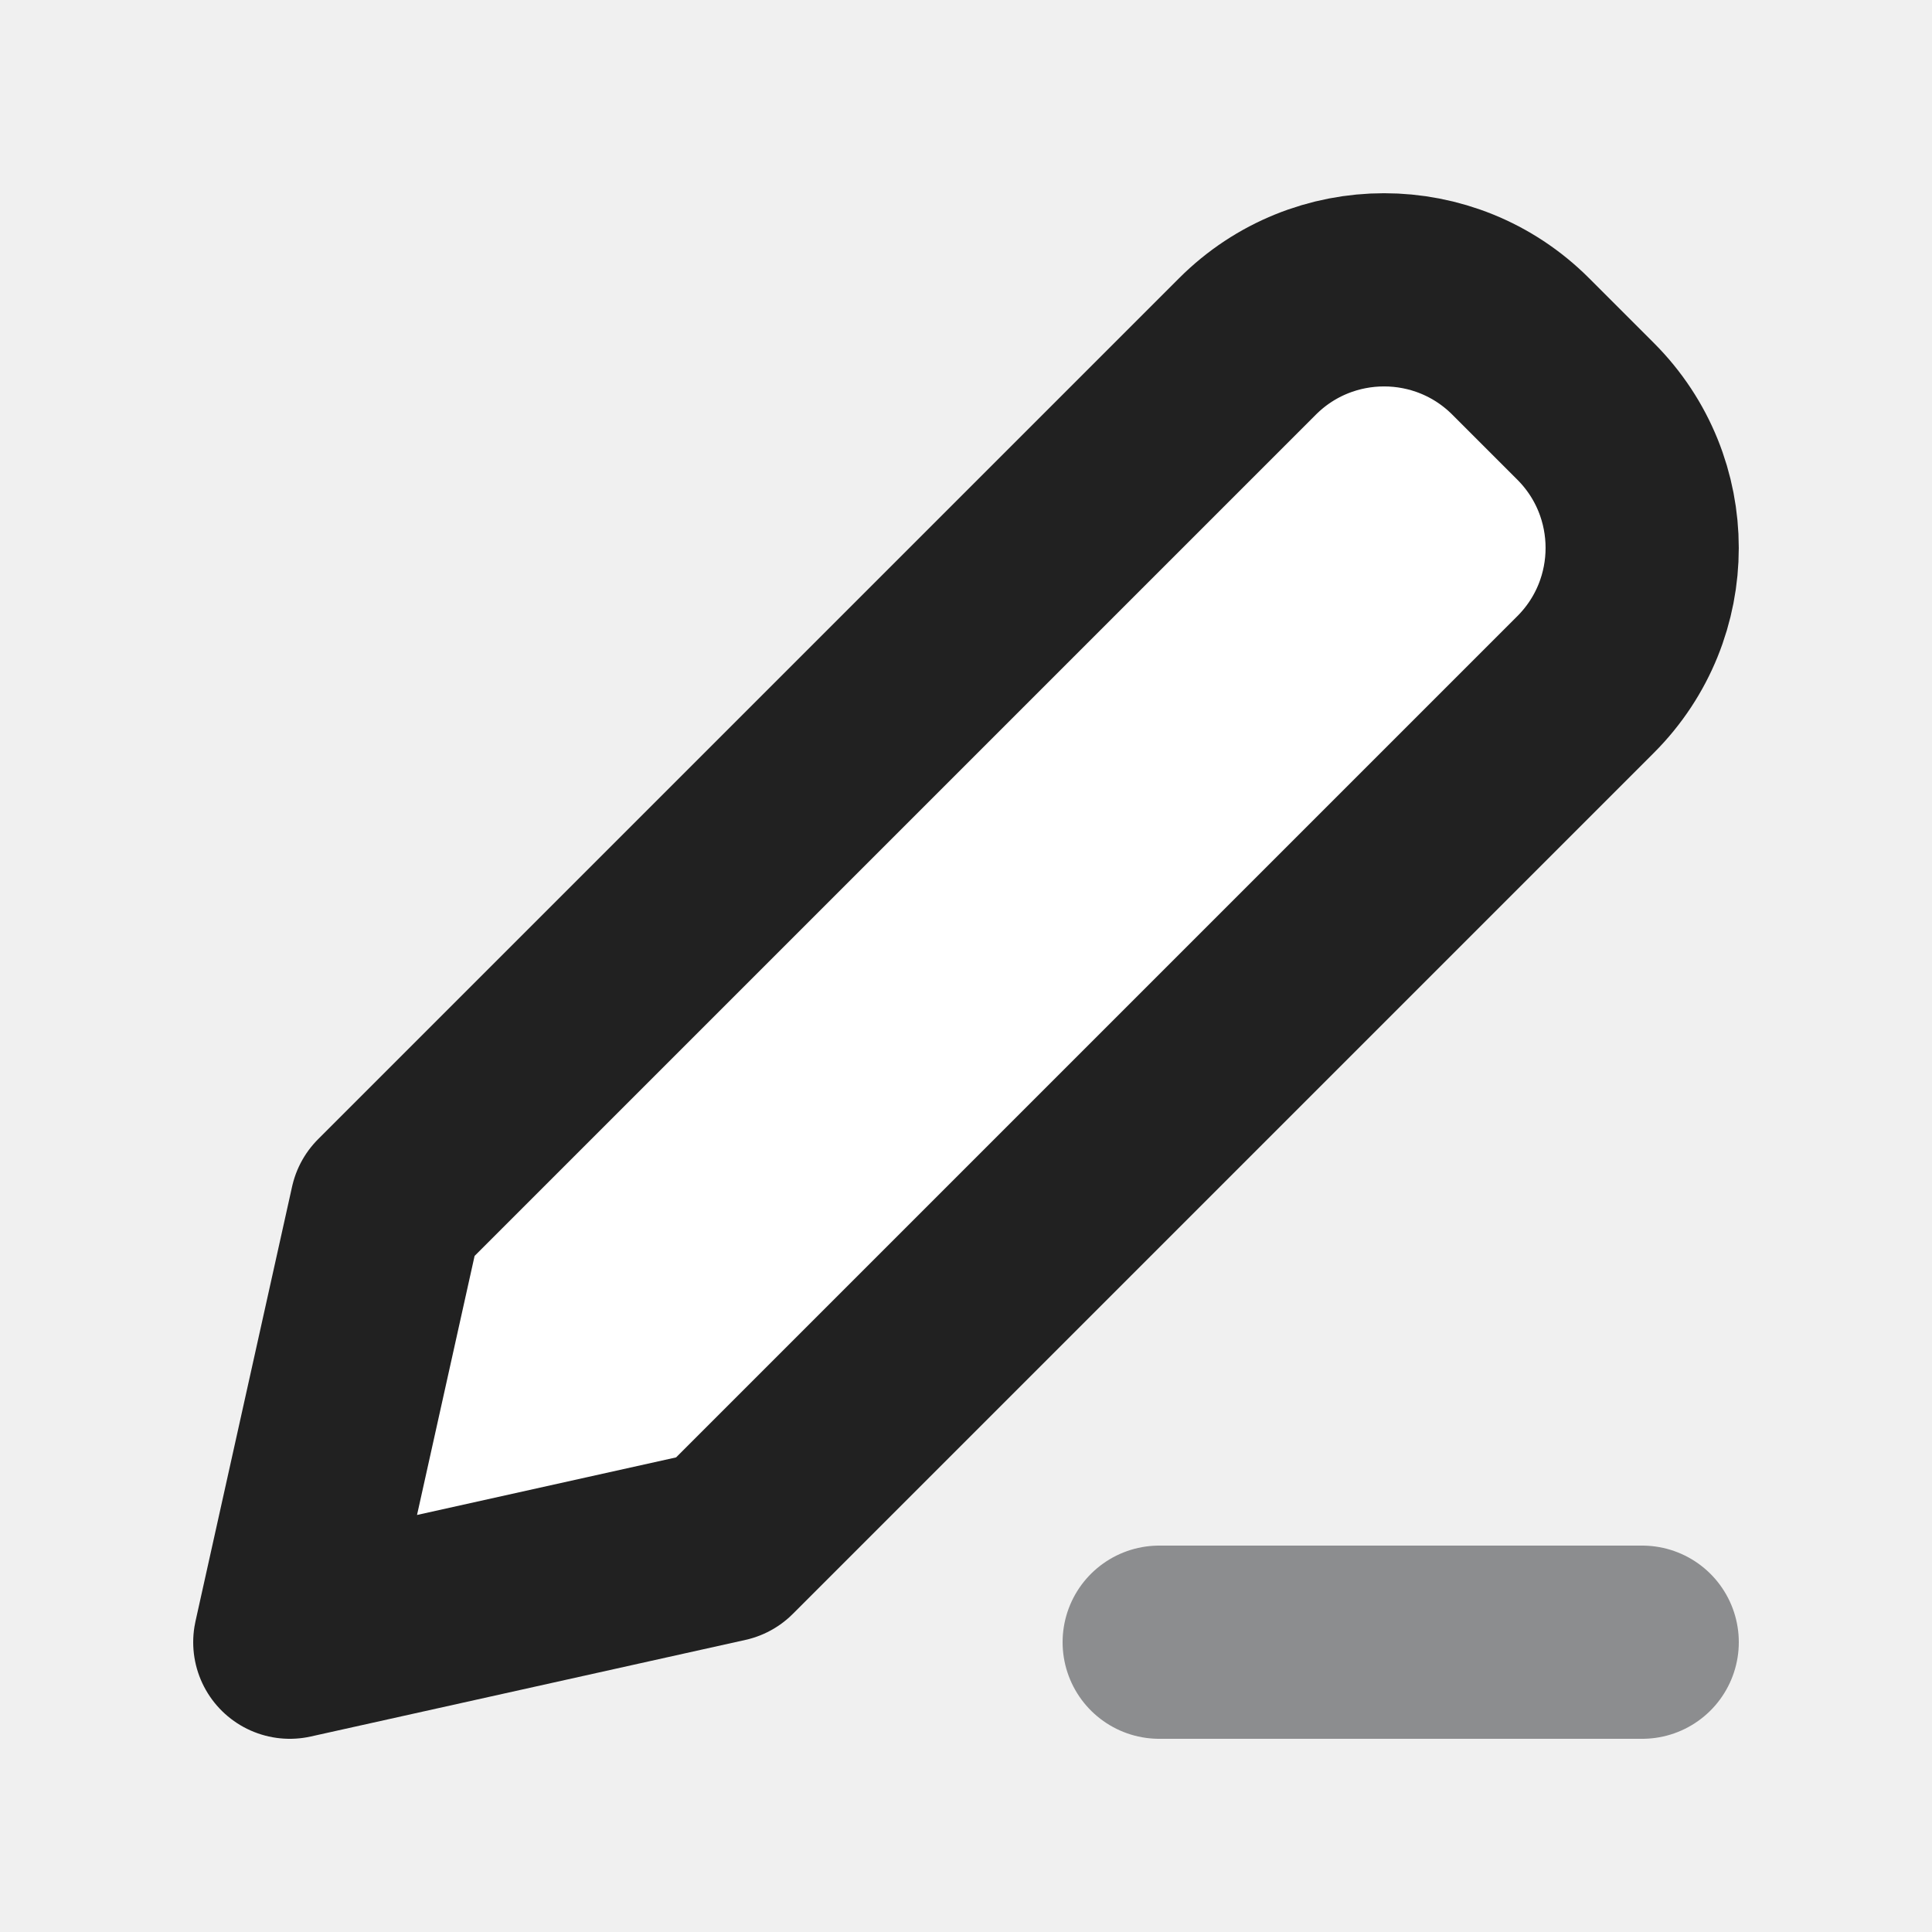
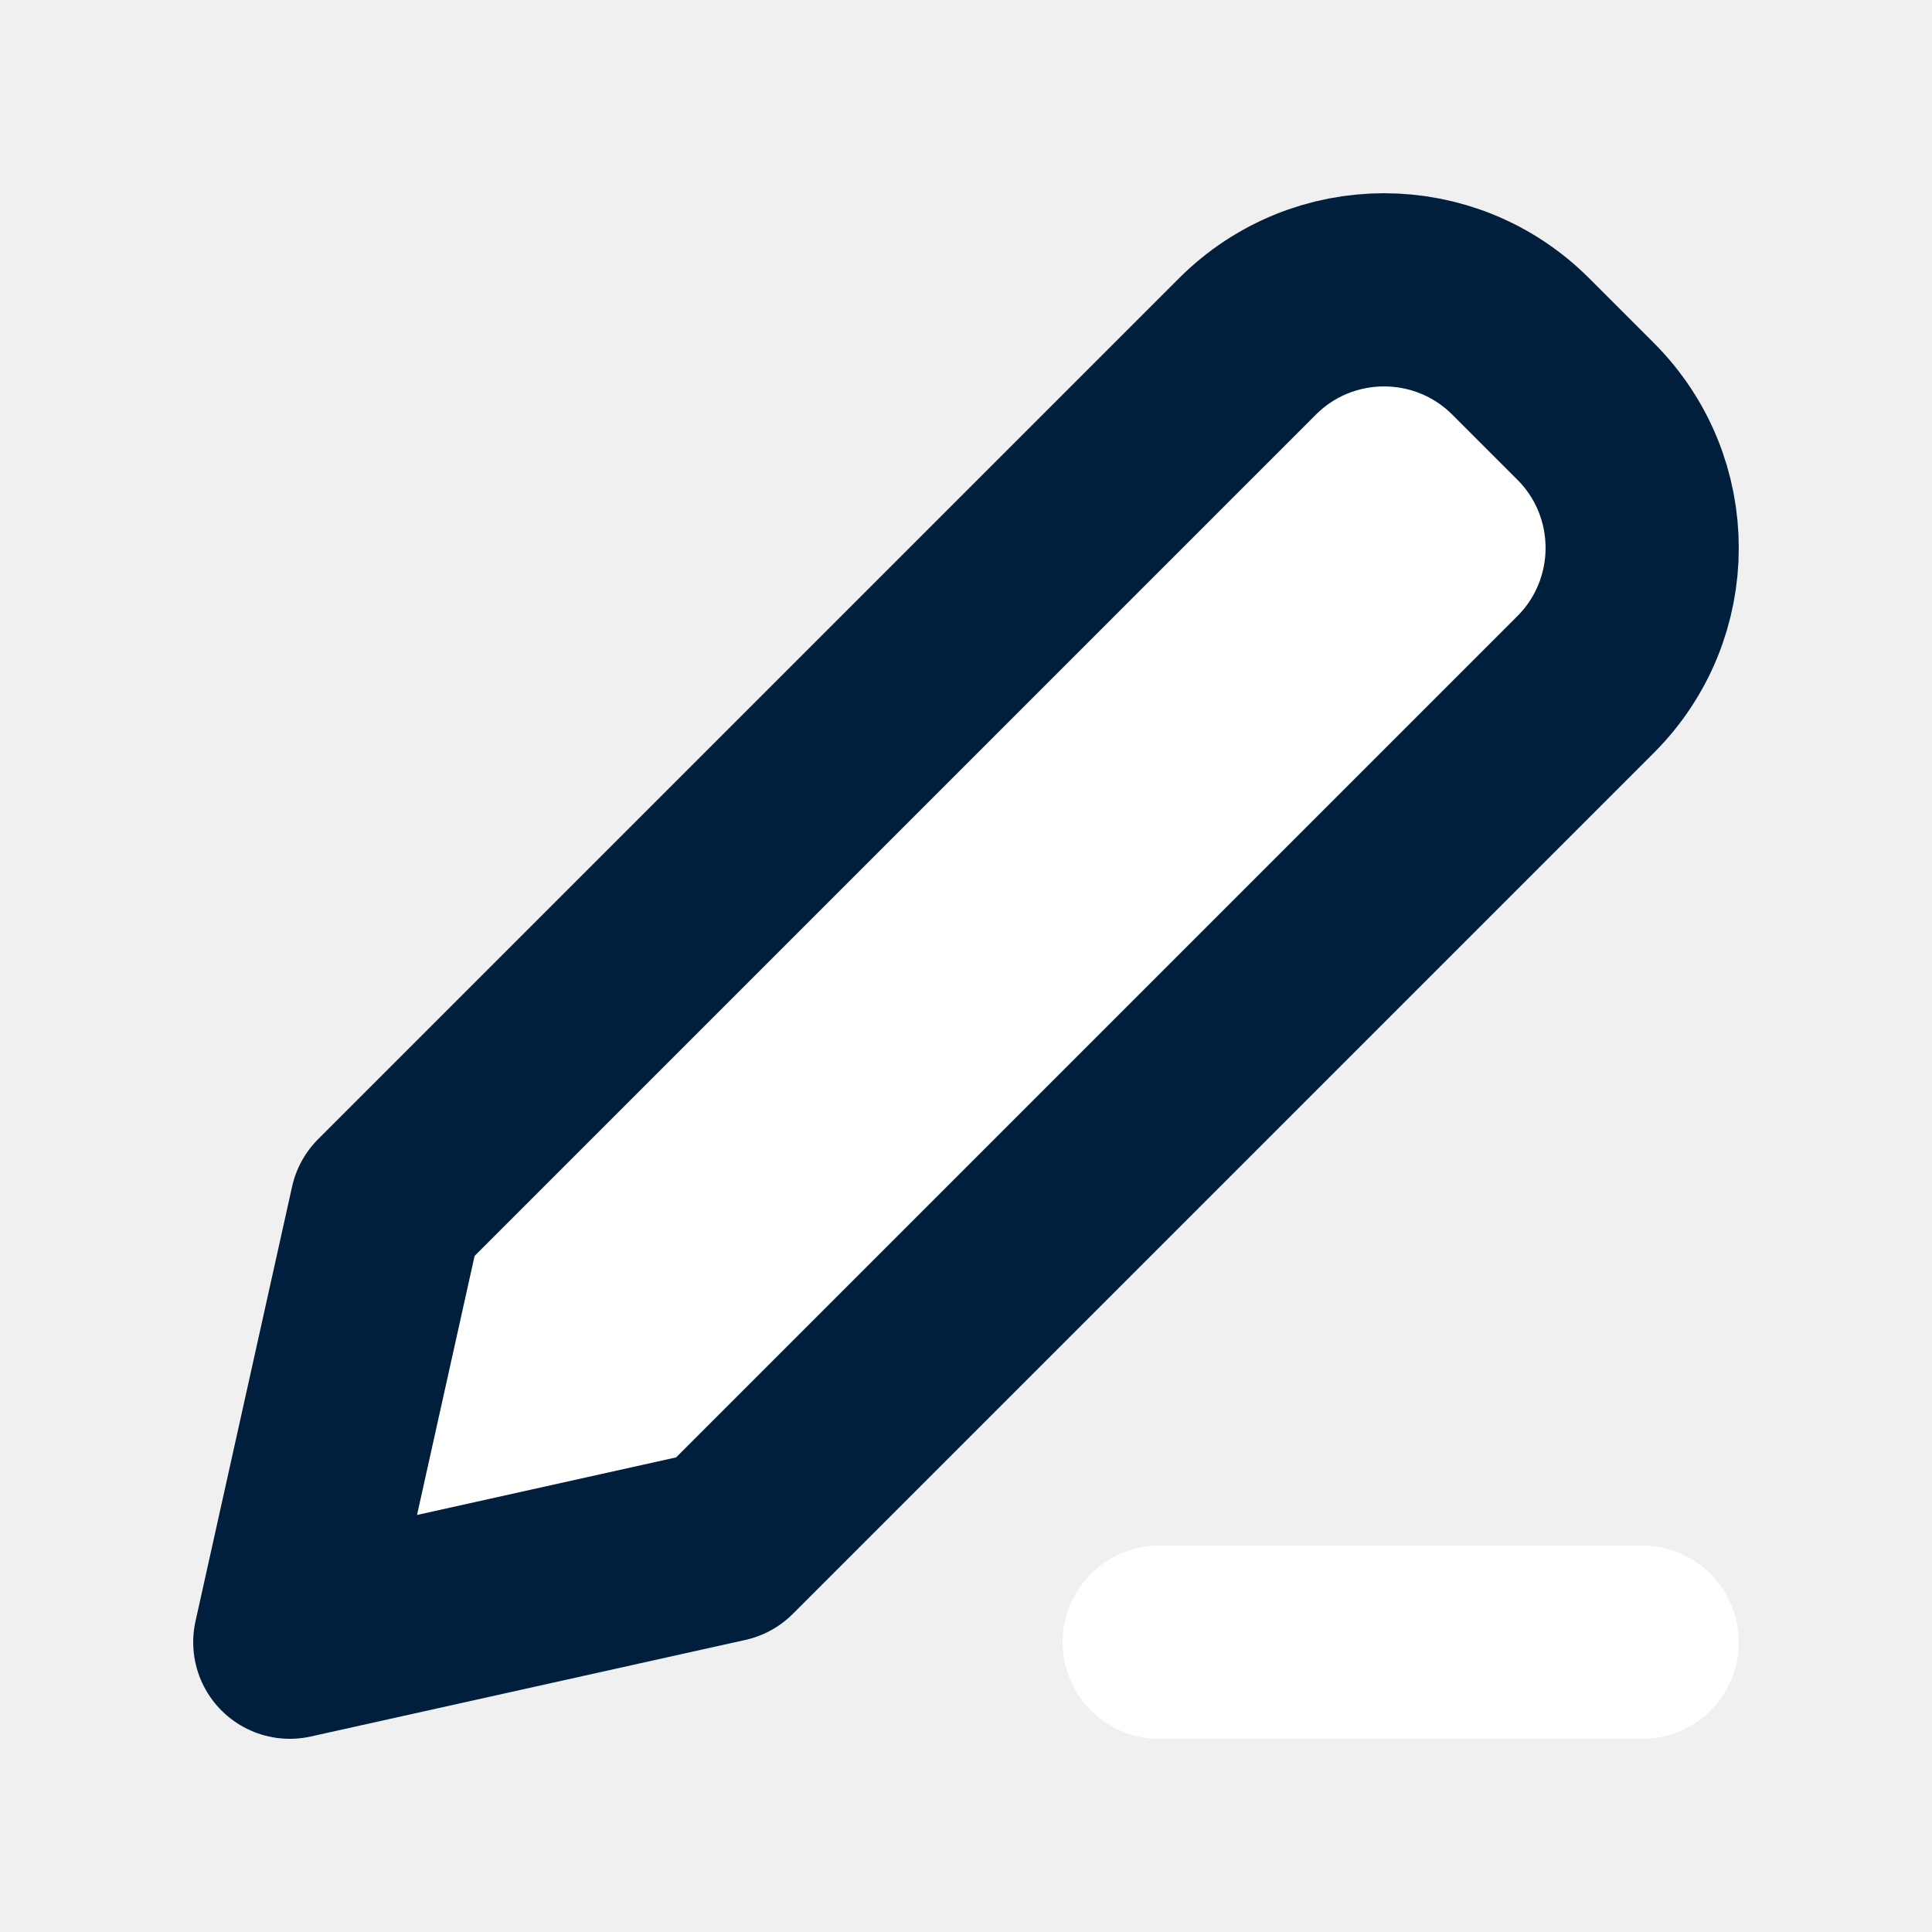
<svg xmlns="http://www.w3.org/2000/svg" height="20" width="20" viewBox="0 0 20 20">
  <g fill="#FFFFFF" class="nc-icon-wrapper">
-     <line x1="17" y1="17" x2="12" y2="17" fill="none" stroke="#8c8d8f" stroke-linecap="round" stroke-linejoin="round" stroke-width="2" data-color="color-2" />
-     <path d="m3,17l1-4.5L12.914,3.586c.781-.781,2.047-.781,2.828,0l.672.672c.781.781.781,2.047,0,2.828l-8.914,8.914-4.5,1Z" stroke="#212121" stroke-linecap="round" stroke-linejoin="round" stroke-width="2" fill="#FFFFFF" />
+     <line x1="17" y1="17" x2="12" y2="17" fill="none" stroke="#ffffff" stroke-linecap="round" stroke-linejoin="round" stroke-width="2" data-color="color-2" />
+     <path d="m3,17l1-4.5L12.914,3.586c.781-.781,2.047-.781,2.828,0l.672.672c.781.781.781,2.047,0,2.828l-8.914,8.914-4.5,1Z" stroke="#001f3d" stroke-linecap="round" stroke-linejoin="round" stroke-width="2" fill="#FFFFFF" />
  </g>
</svg>
